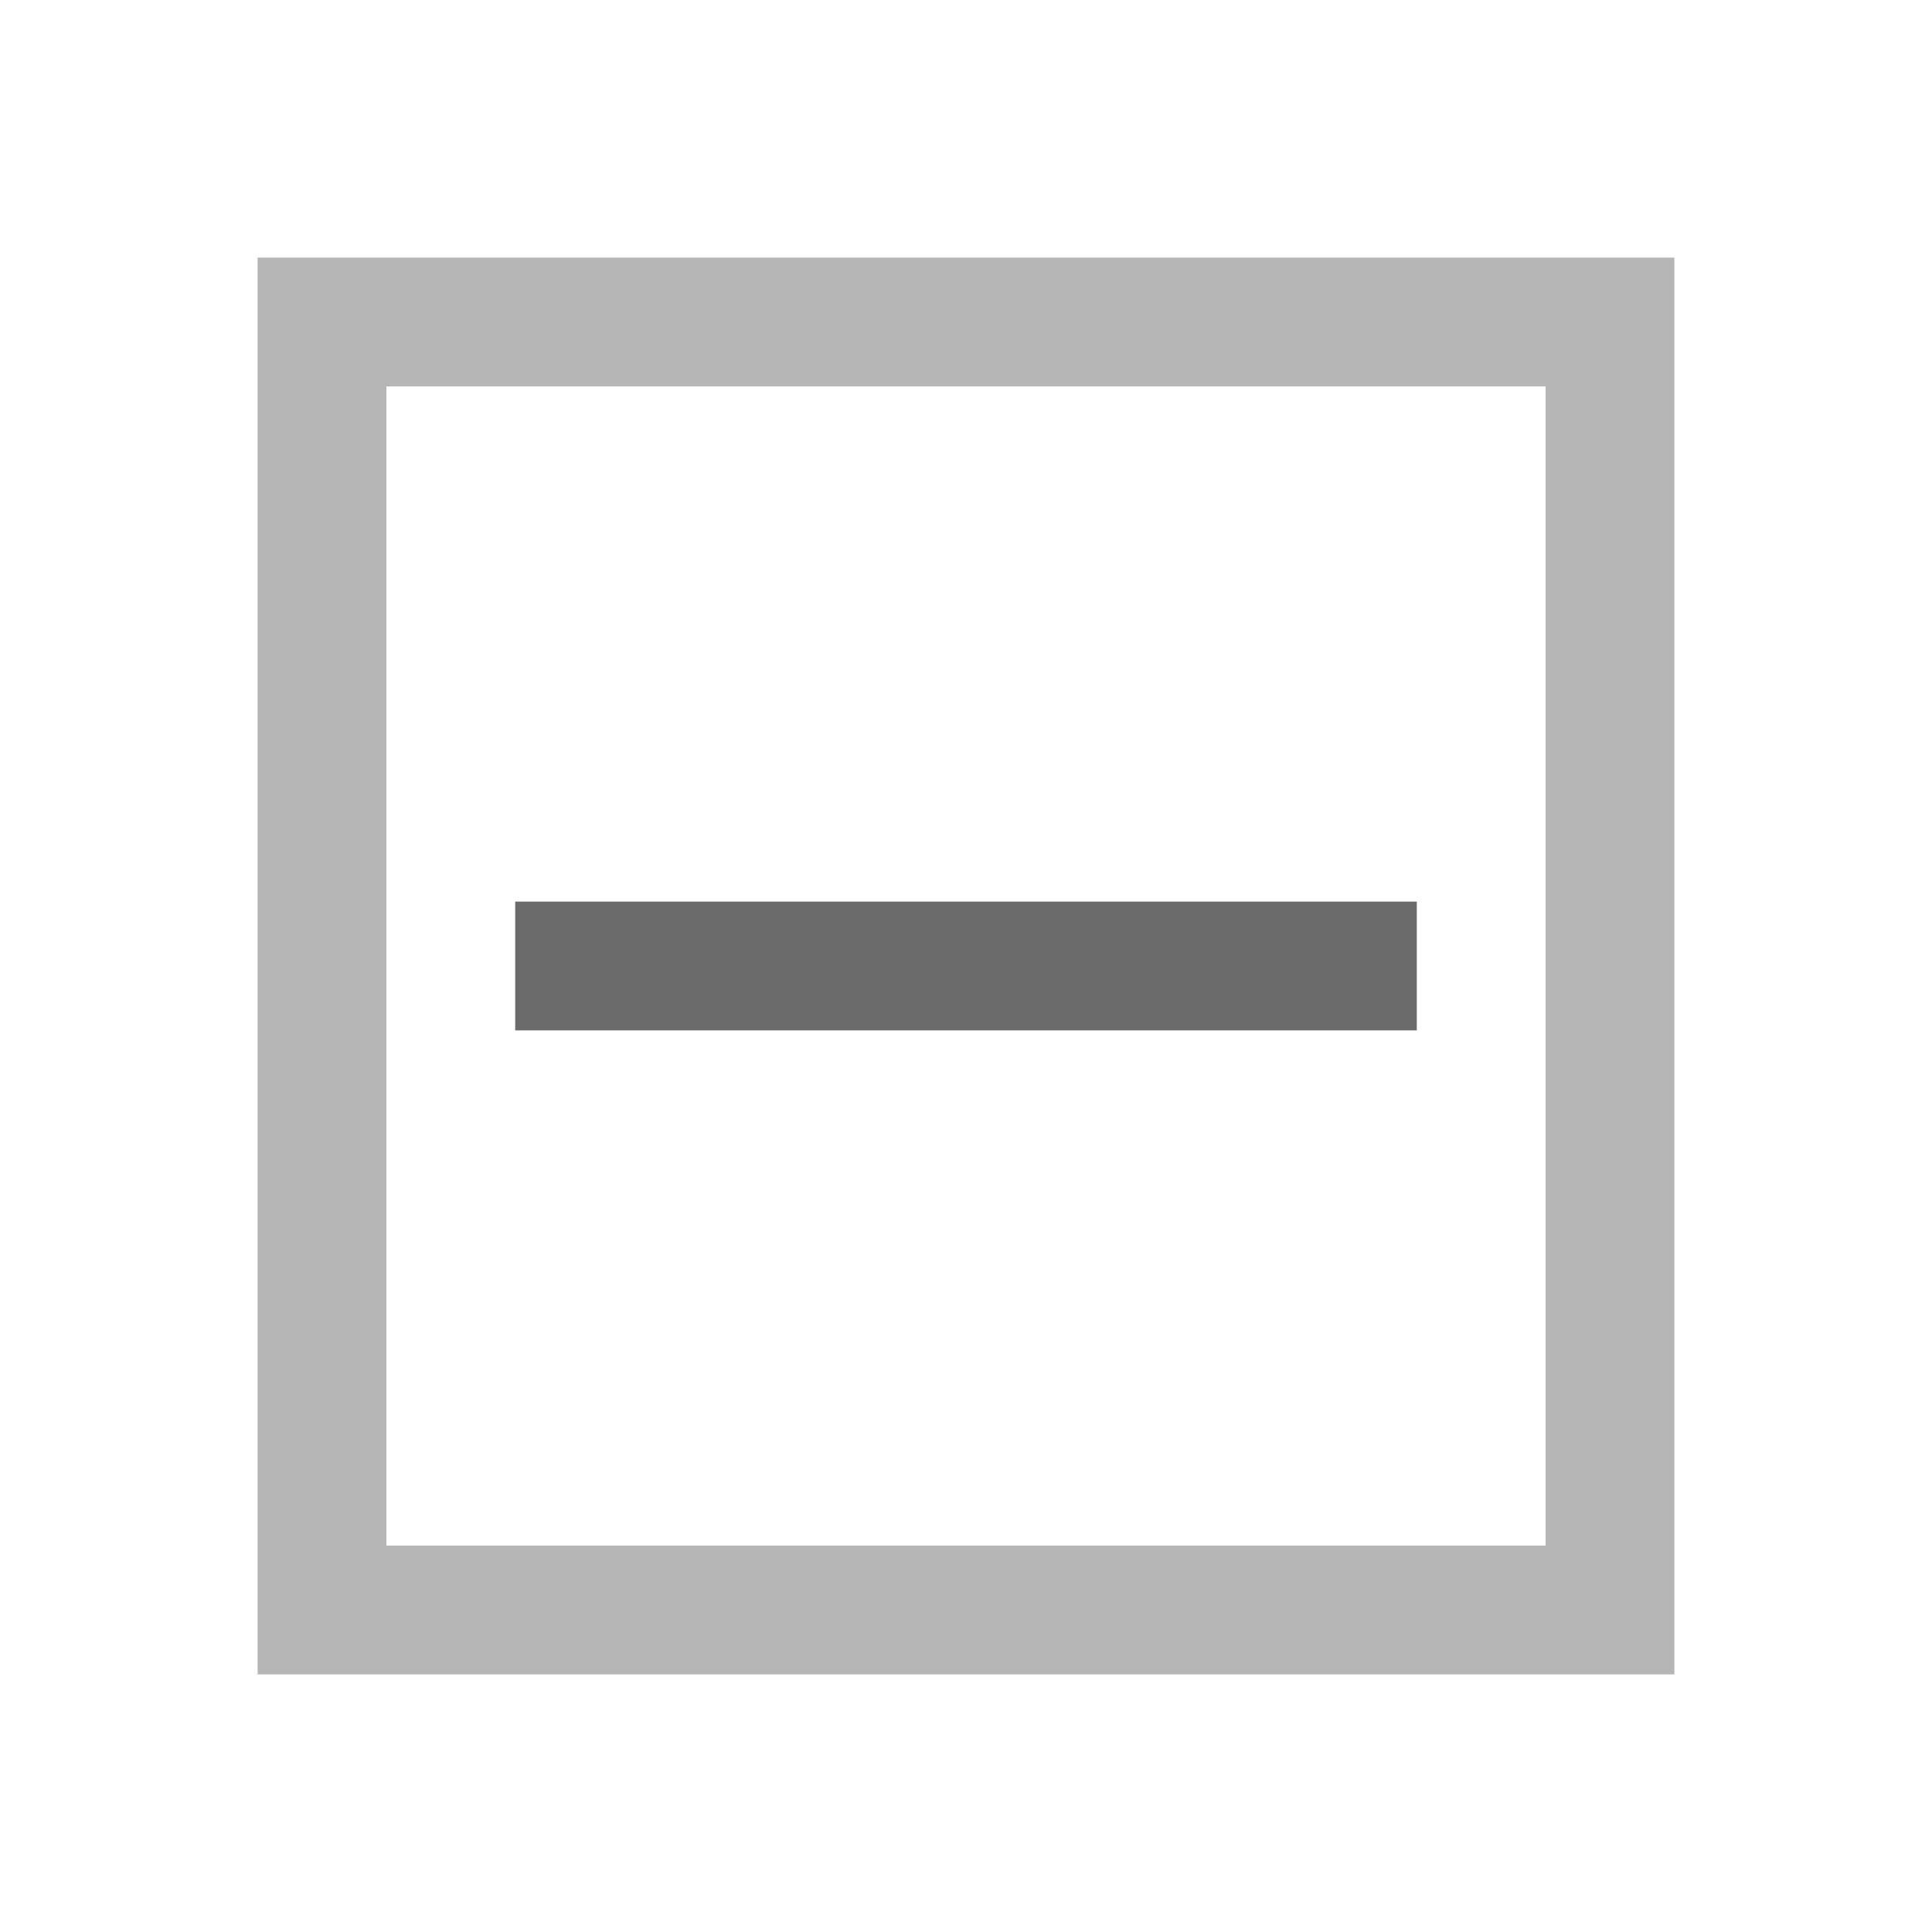
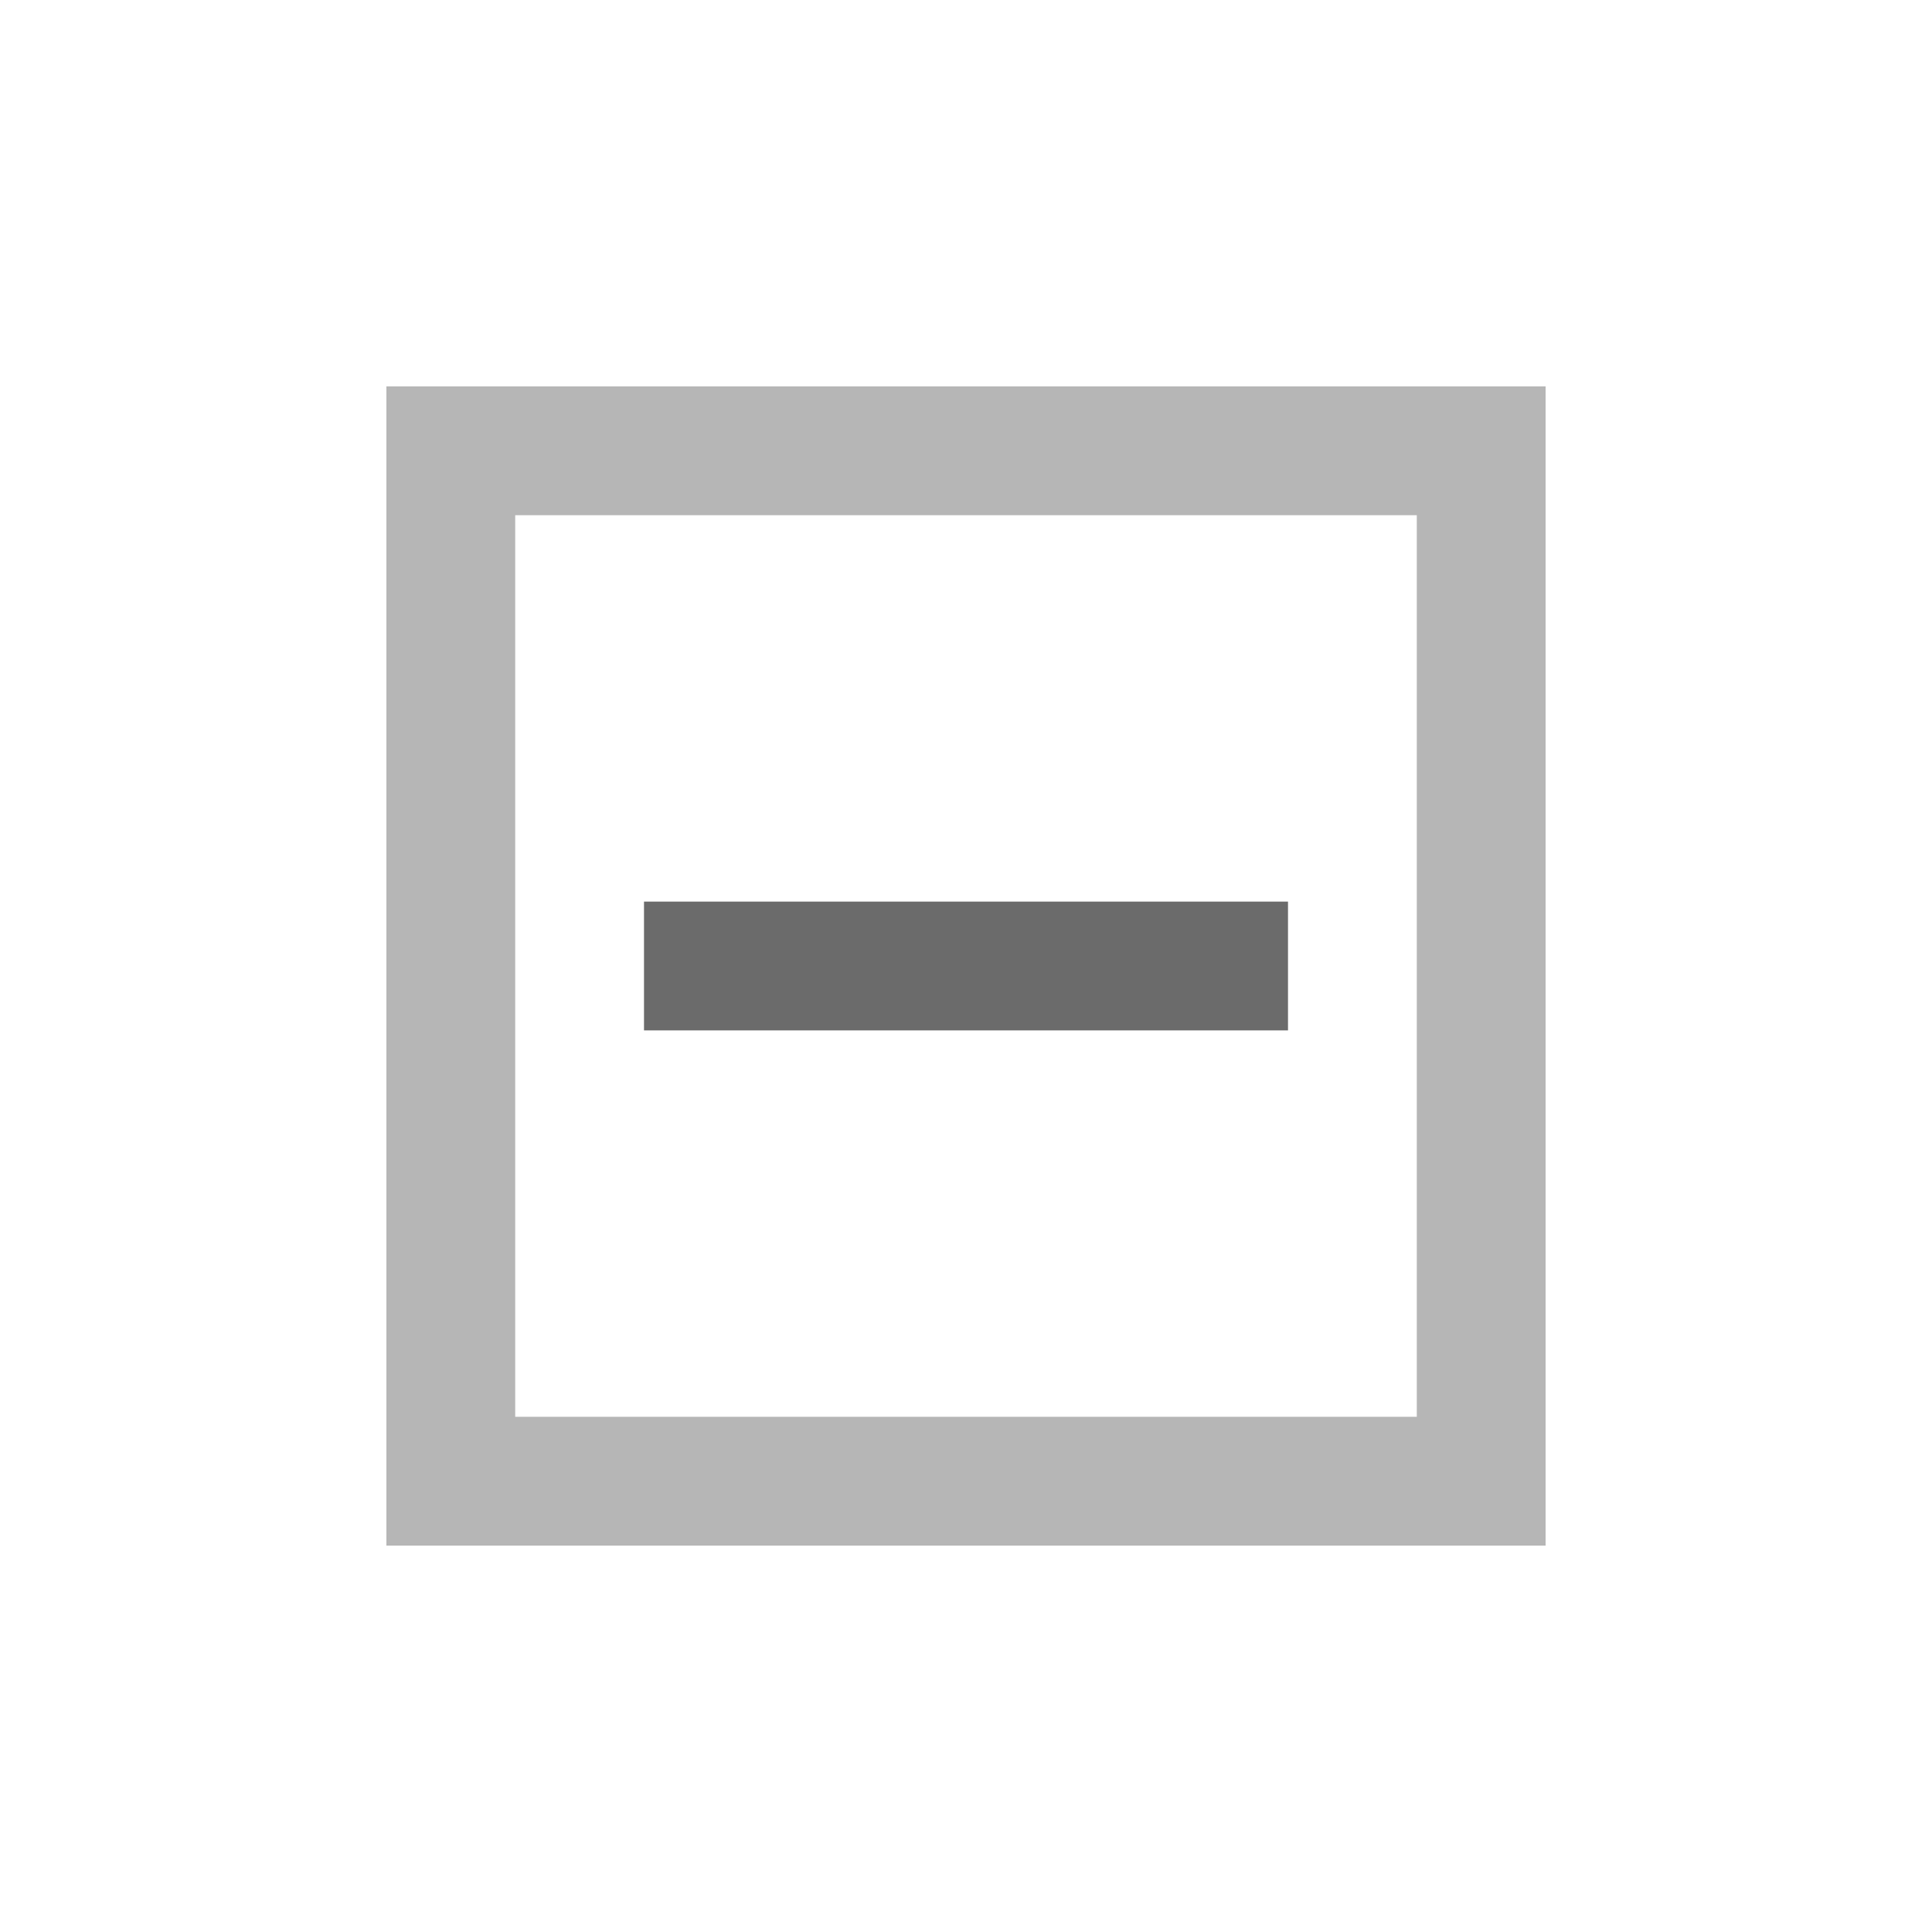
<svg xmlns="http://www.w3.org/2000/svg" version="1.1" id="Layer_1" x="0px" y="0px" viewBox="0 0 15 15" style="enable-background:new 0 0 15 15;" xml:space="preserve">
  <style type="text/css">
	.st0{fill:#B6B6B6;}
	.st1{fill:none;stroke:#6B6B6B;stroke-miterlimit:10;}
</style>
-   <g id="iconBg">
+   <g>
    <g>
-       <path class="st0" d="M12,3v9H3V3H12 M13,2H2v11h11V2L13,2z" />
+       <path class="st0" d="M11,4v7H4V4H11 M12,3H3v9h9V3L12,3z" />
+     </g>
+     <g>
+       <g>
+         <line class="st1" x1="10" y1="7.5" x2="5" y2="7.5" />
+       </g>
    </g>
  </g>
-   <g>
-     <line class="st1" x1="11" y1="7.5" x2="4" y2="7.5" />
-   </g>
</svg>
